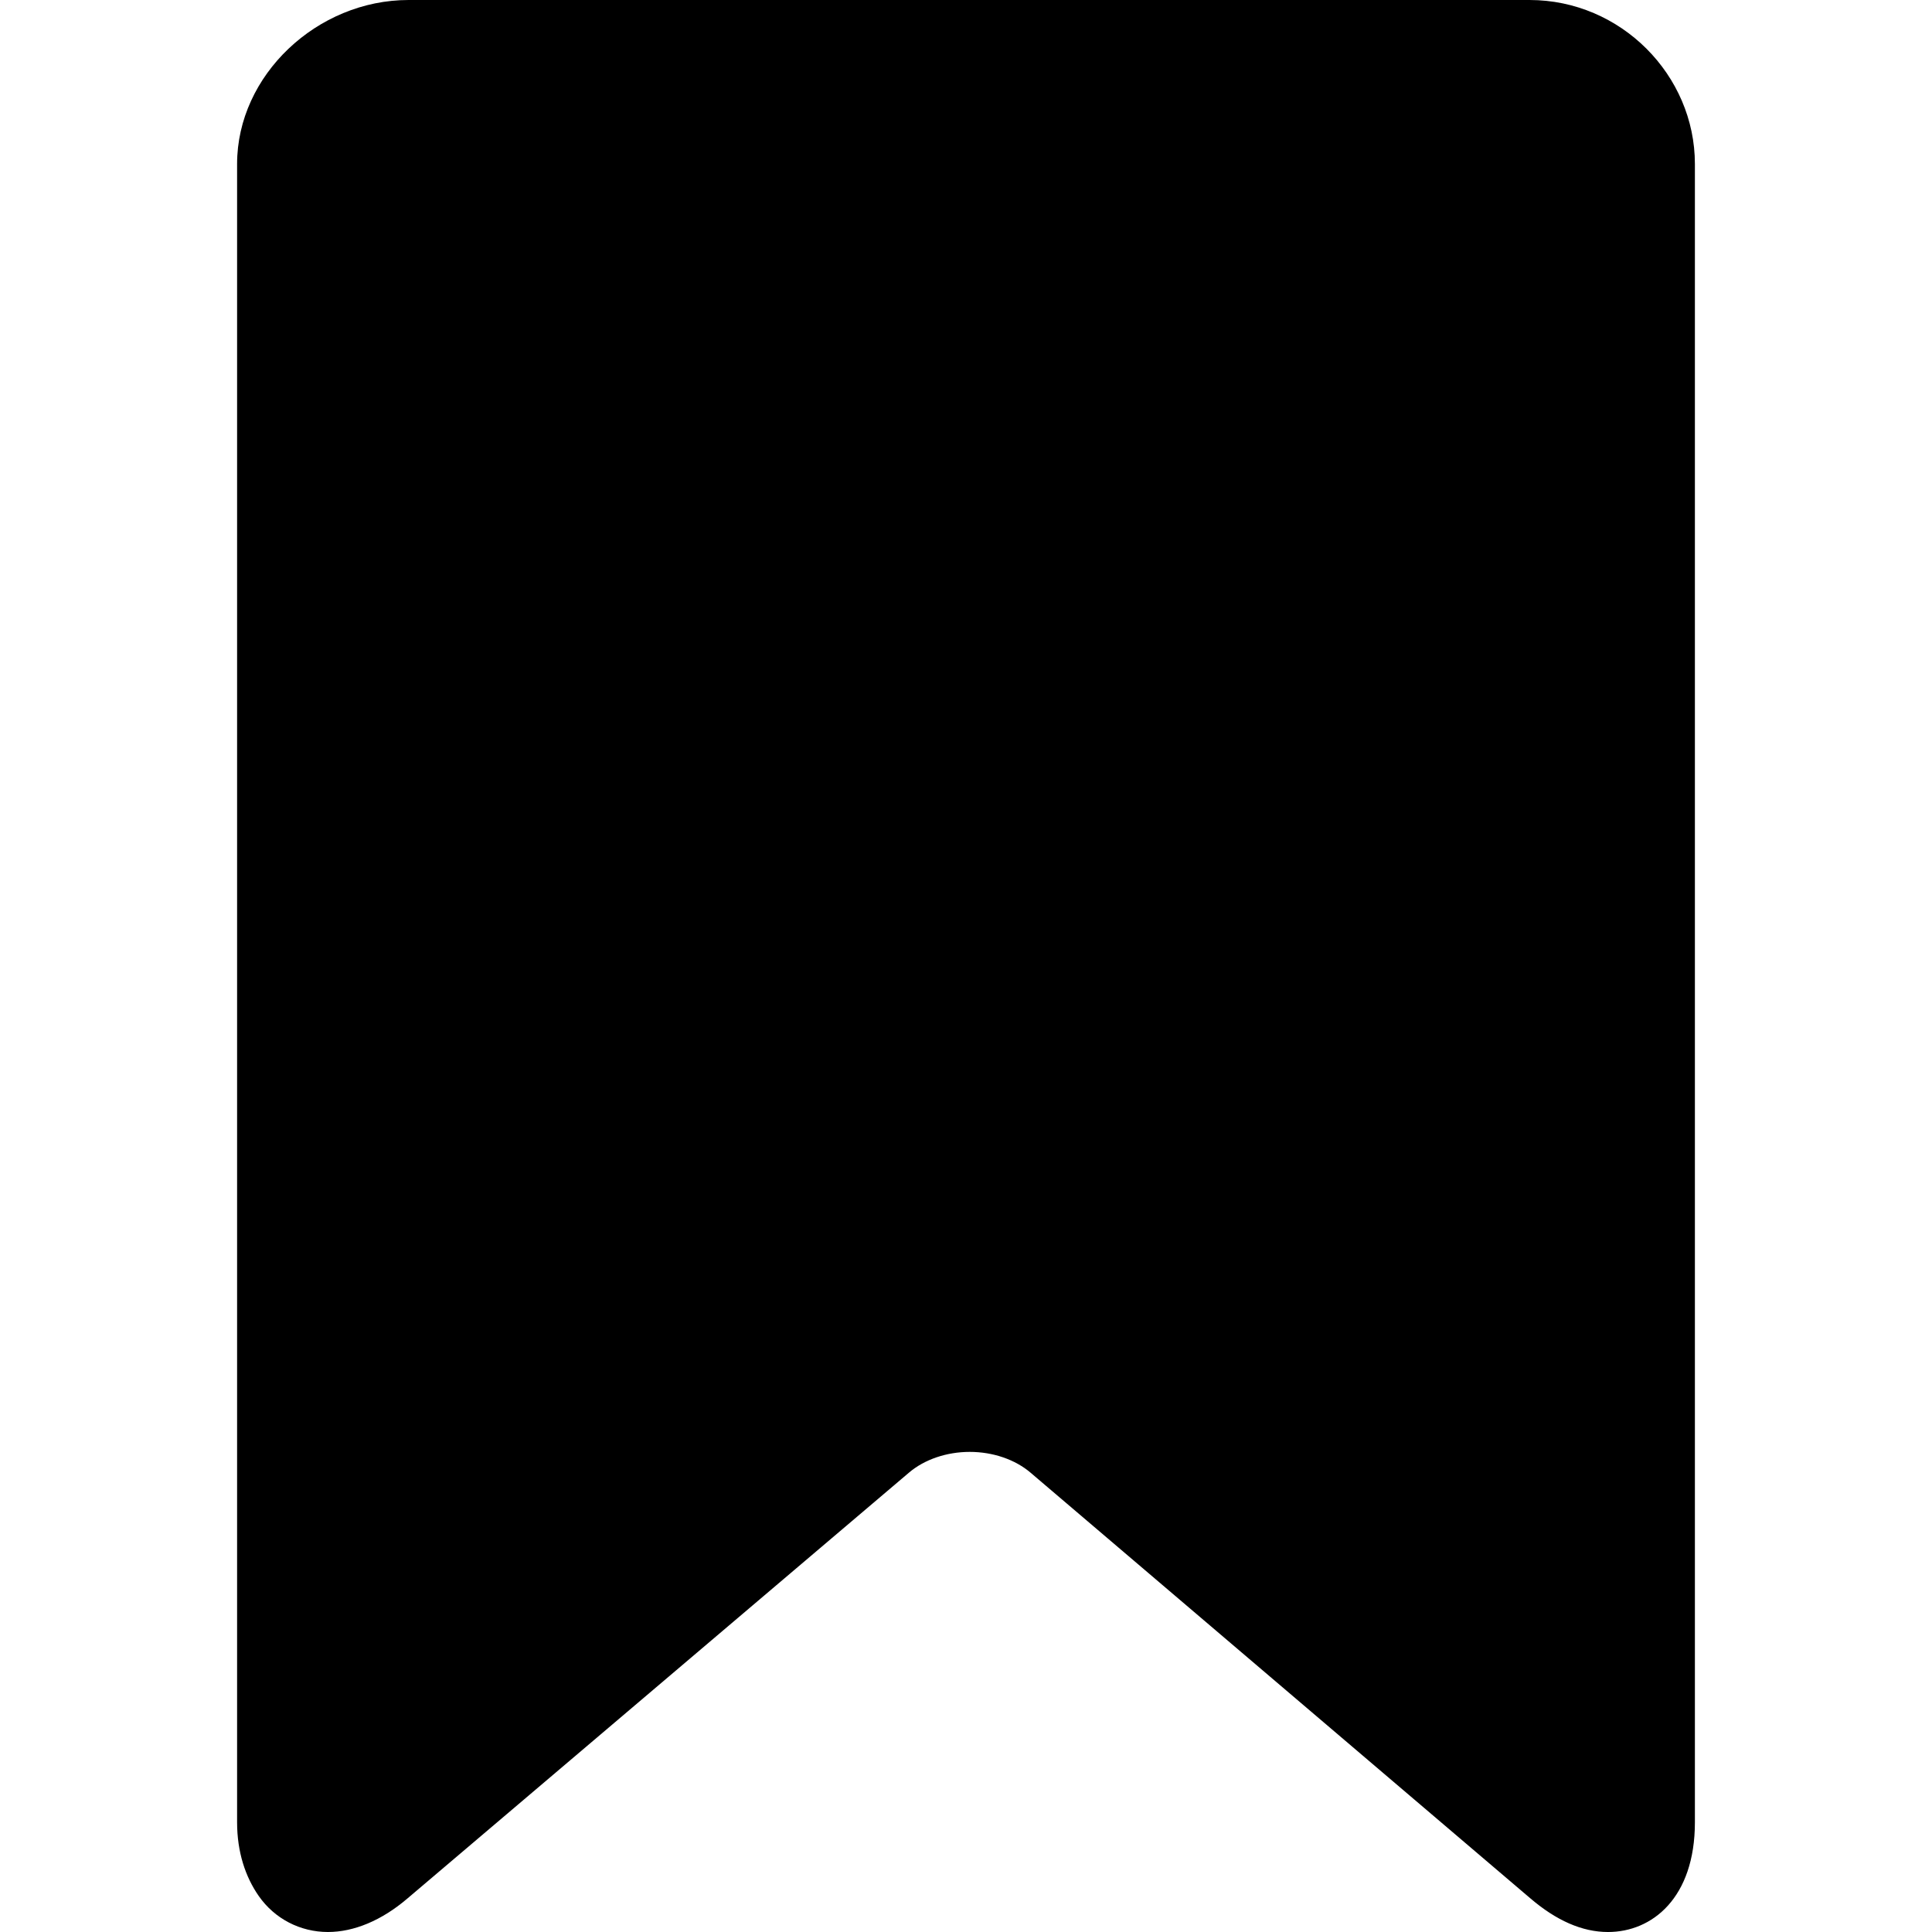
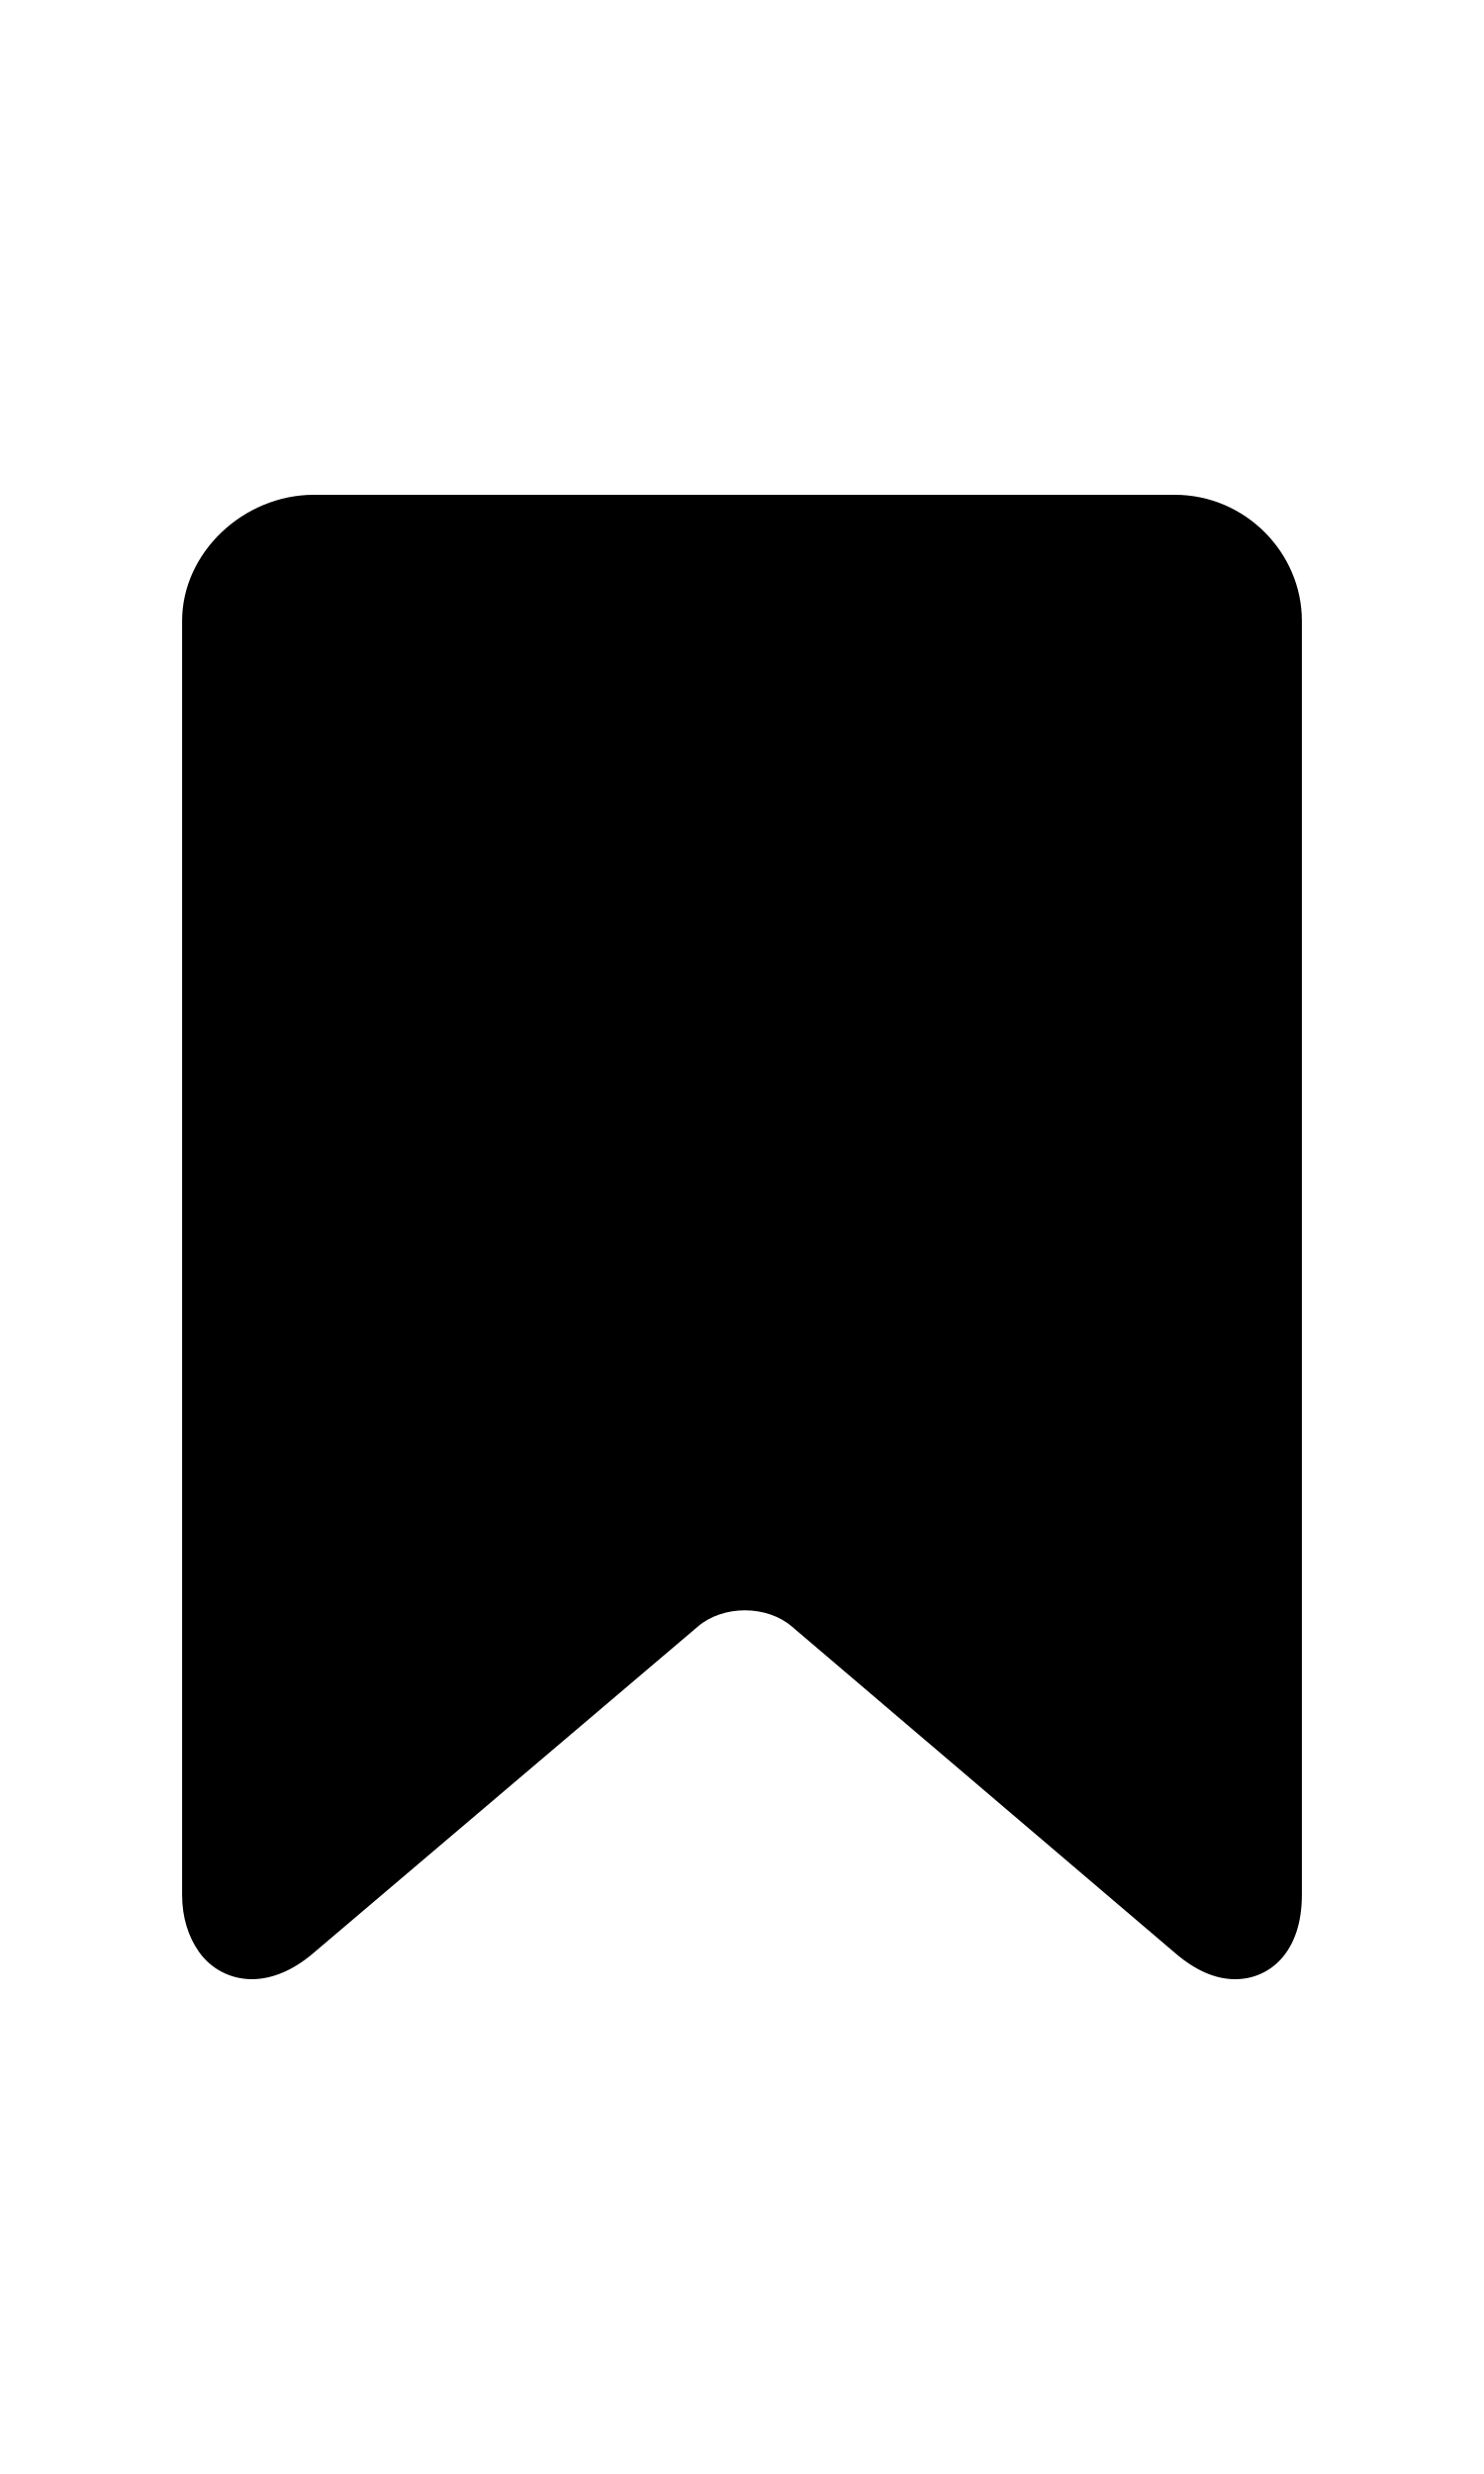
- <svg xmlns="http://www.w3.org/2000/svg" fill="#000000" height="800px" width="800px" version="1.1" id="Capa_1" viewBox="0 0 212.045 212.045" xml:space="preserve">
+ <svg xmlns="http://www.w3.org/2000/svg" fill="#000000" height="50px" width="30px" version="1.1" id="Capa_1" viewBox="0 0 212.045 212.045" xml:space="preserve">
  <path d="M167.871,0H44.84C34.82,0,26.022,8.243,26.022,18v182c0,3.266,0.909,5.988,2.374,8.091c1.752,2.514,4.573,3.955,7.598,3.954  c2.86,0,5.905-1.273,8.717-3.675l55.044-46.735c1.7-1.452,4.142-2.284,6.681-2.284c2.538,0,4.975,0.832,6.68,2.288l54.86,46.724  c2.822,2.409,5.657,3.683,8.512,3.683c4.828,0,9.534-3.724,9.534-12.045V18C186.022,8.243,177.891,0,167.871,0z" />
</svg>
